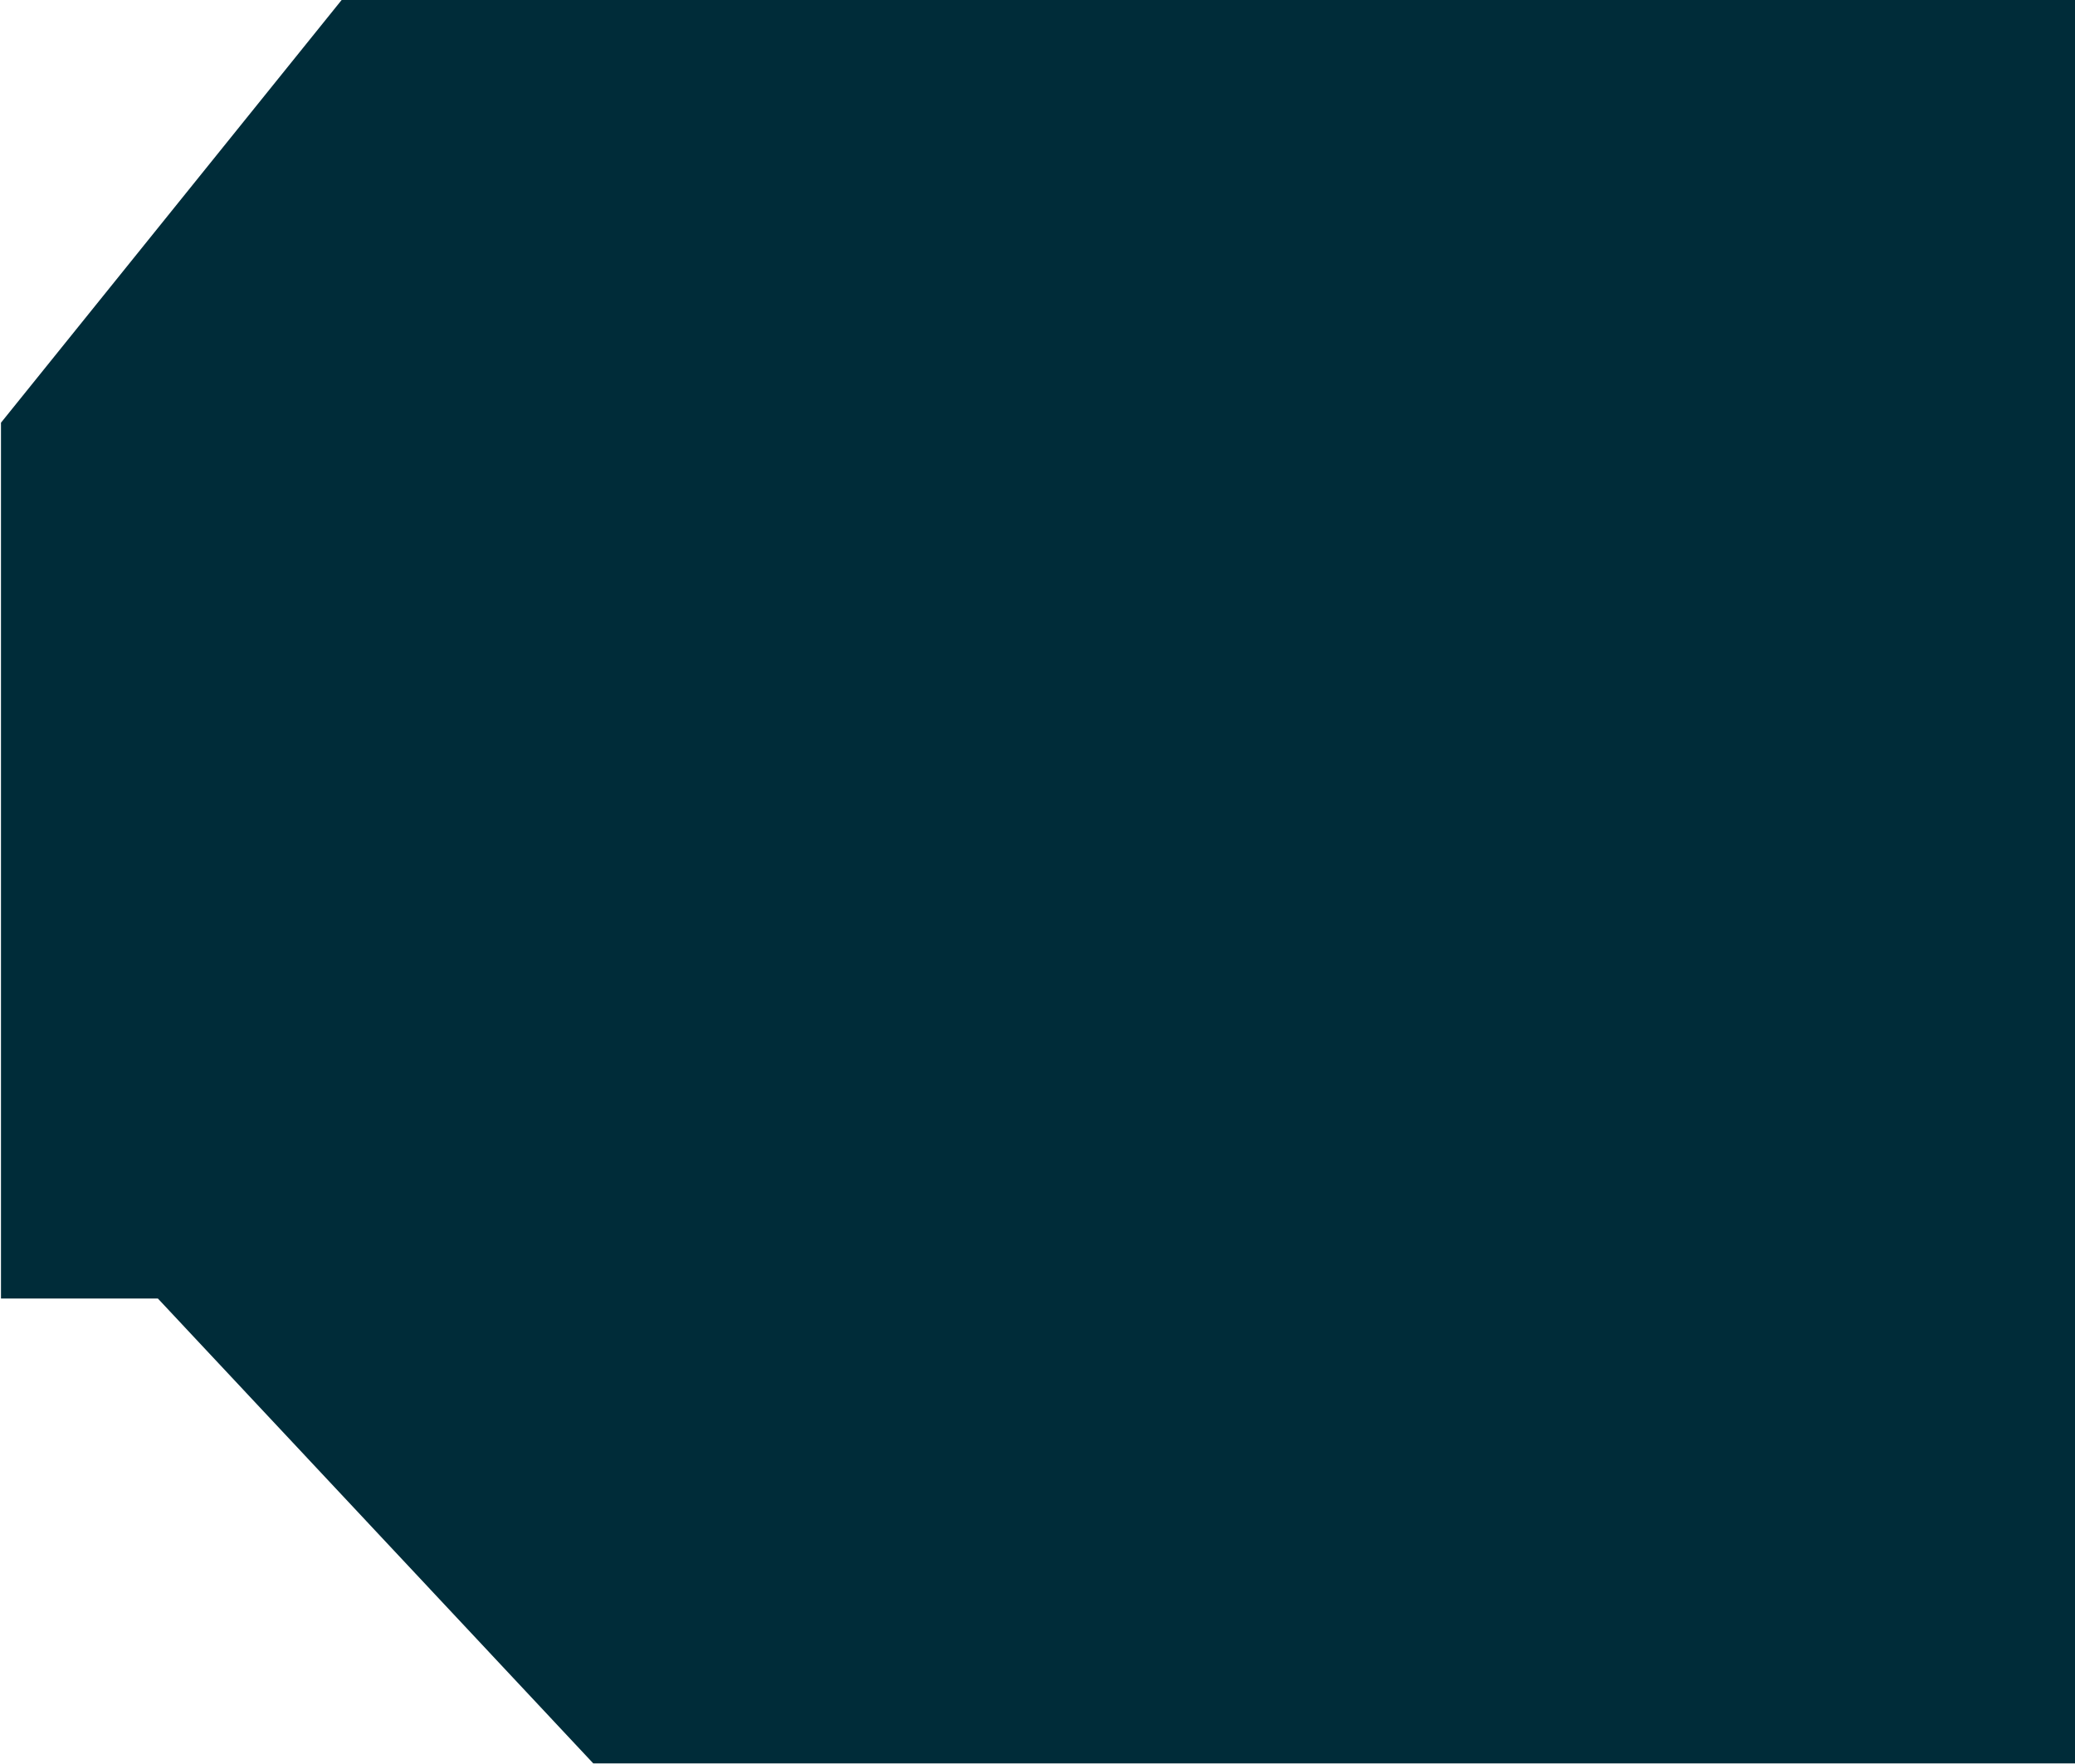
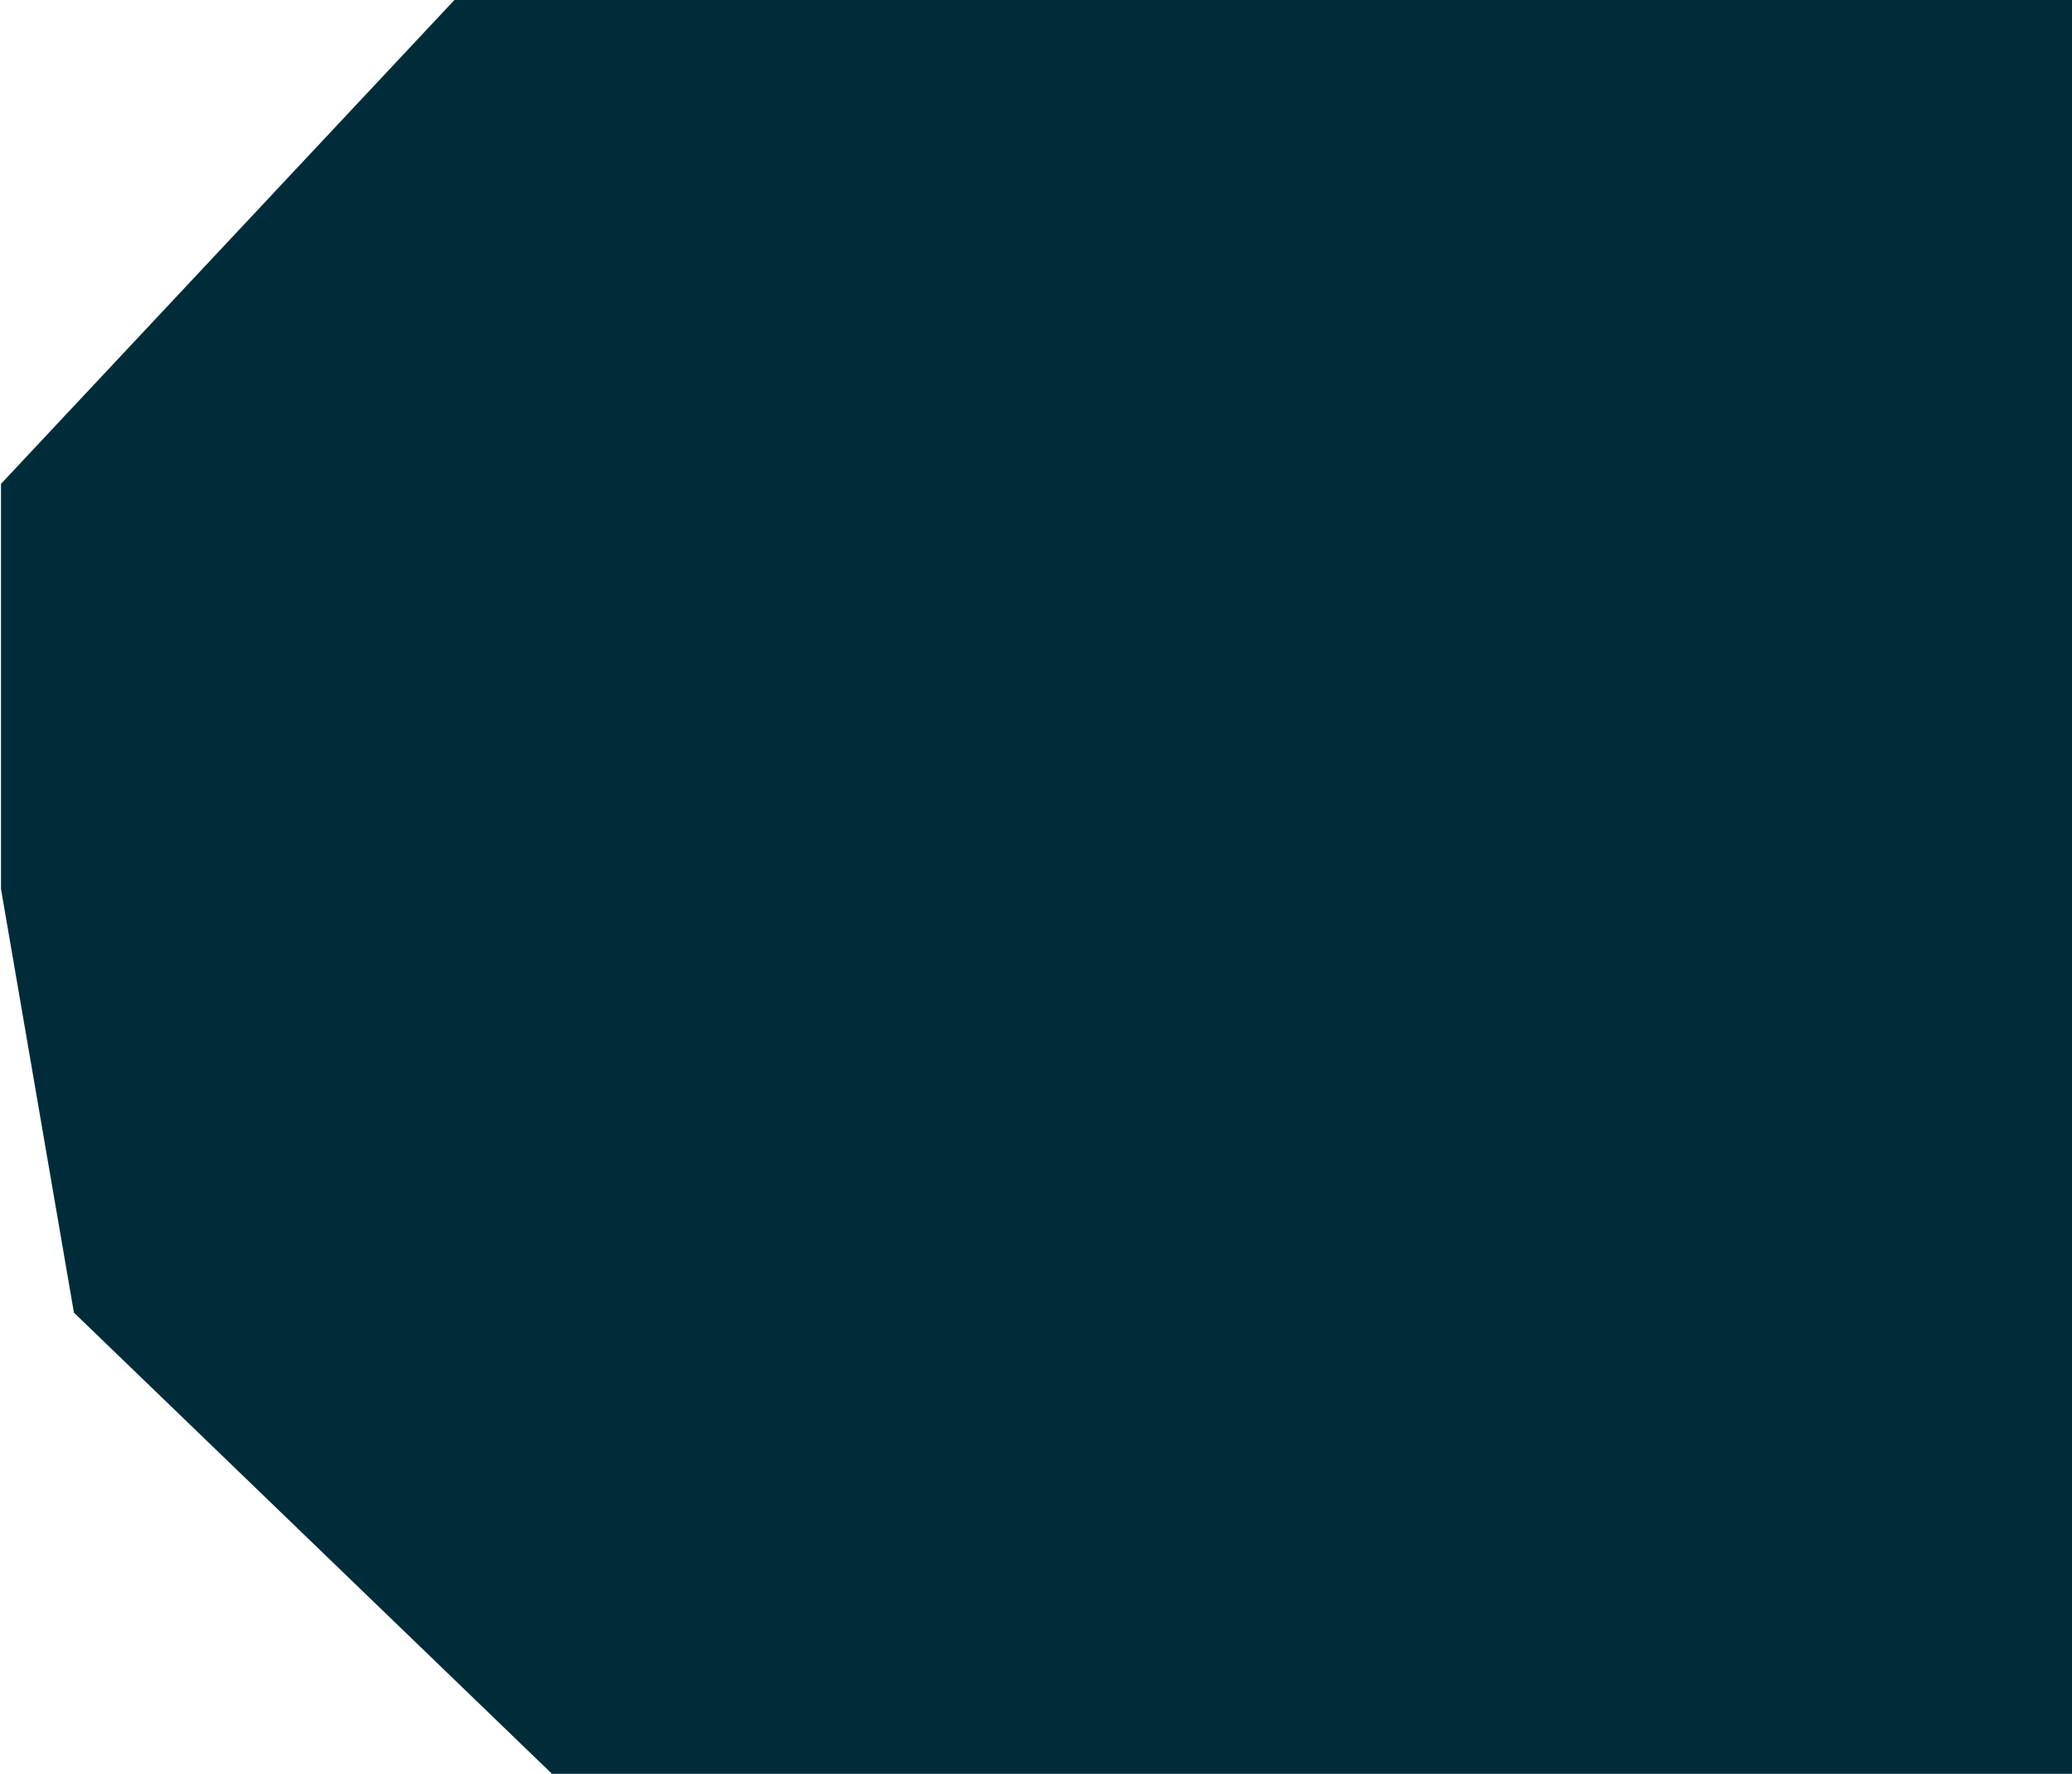
- <svg xmlns="http://www.w3.org/2000/svg" width="1058" height="899" viewBox="0 0 1058 899" fill="none">
-   <path d="M80.5 662H0.5V372.5V215.5L175 -1H733H1058V899H302.5L80.5 662Z" fill="#002C39" />
+ <svg xmlns="http://www.w3.org/2000/svg" width="1051" height="900" viewBox="0 0 1051 900" fill="none">
+   <path d="M37.5 666L0.5 451V358.5V245.5L230.5 0H726H1051V900H280L37.5 666Z" fill="#002C39" />
</svg>
